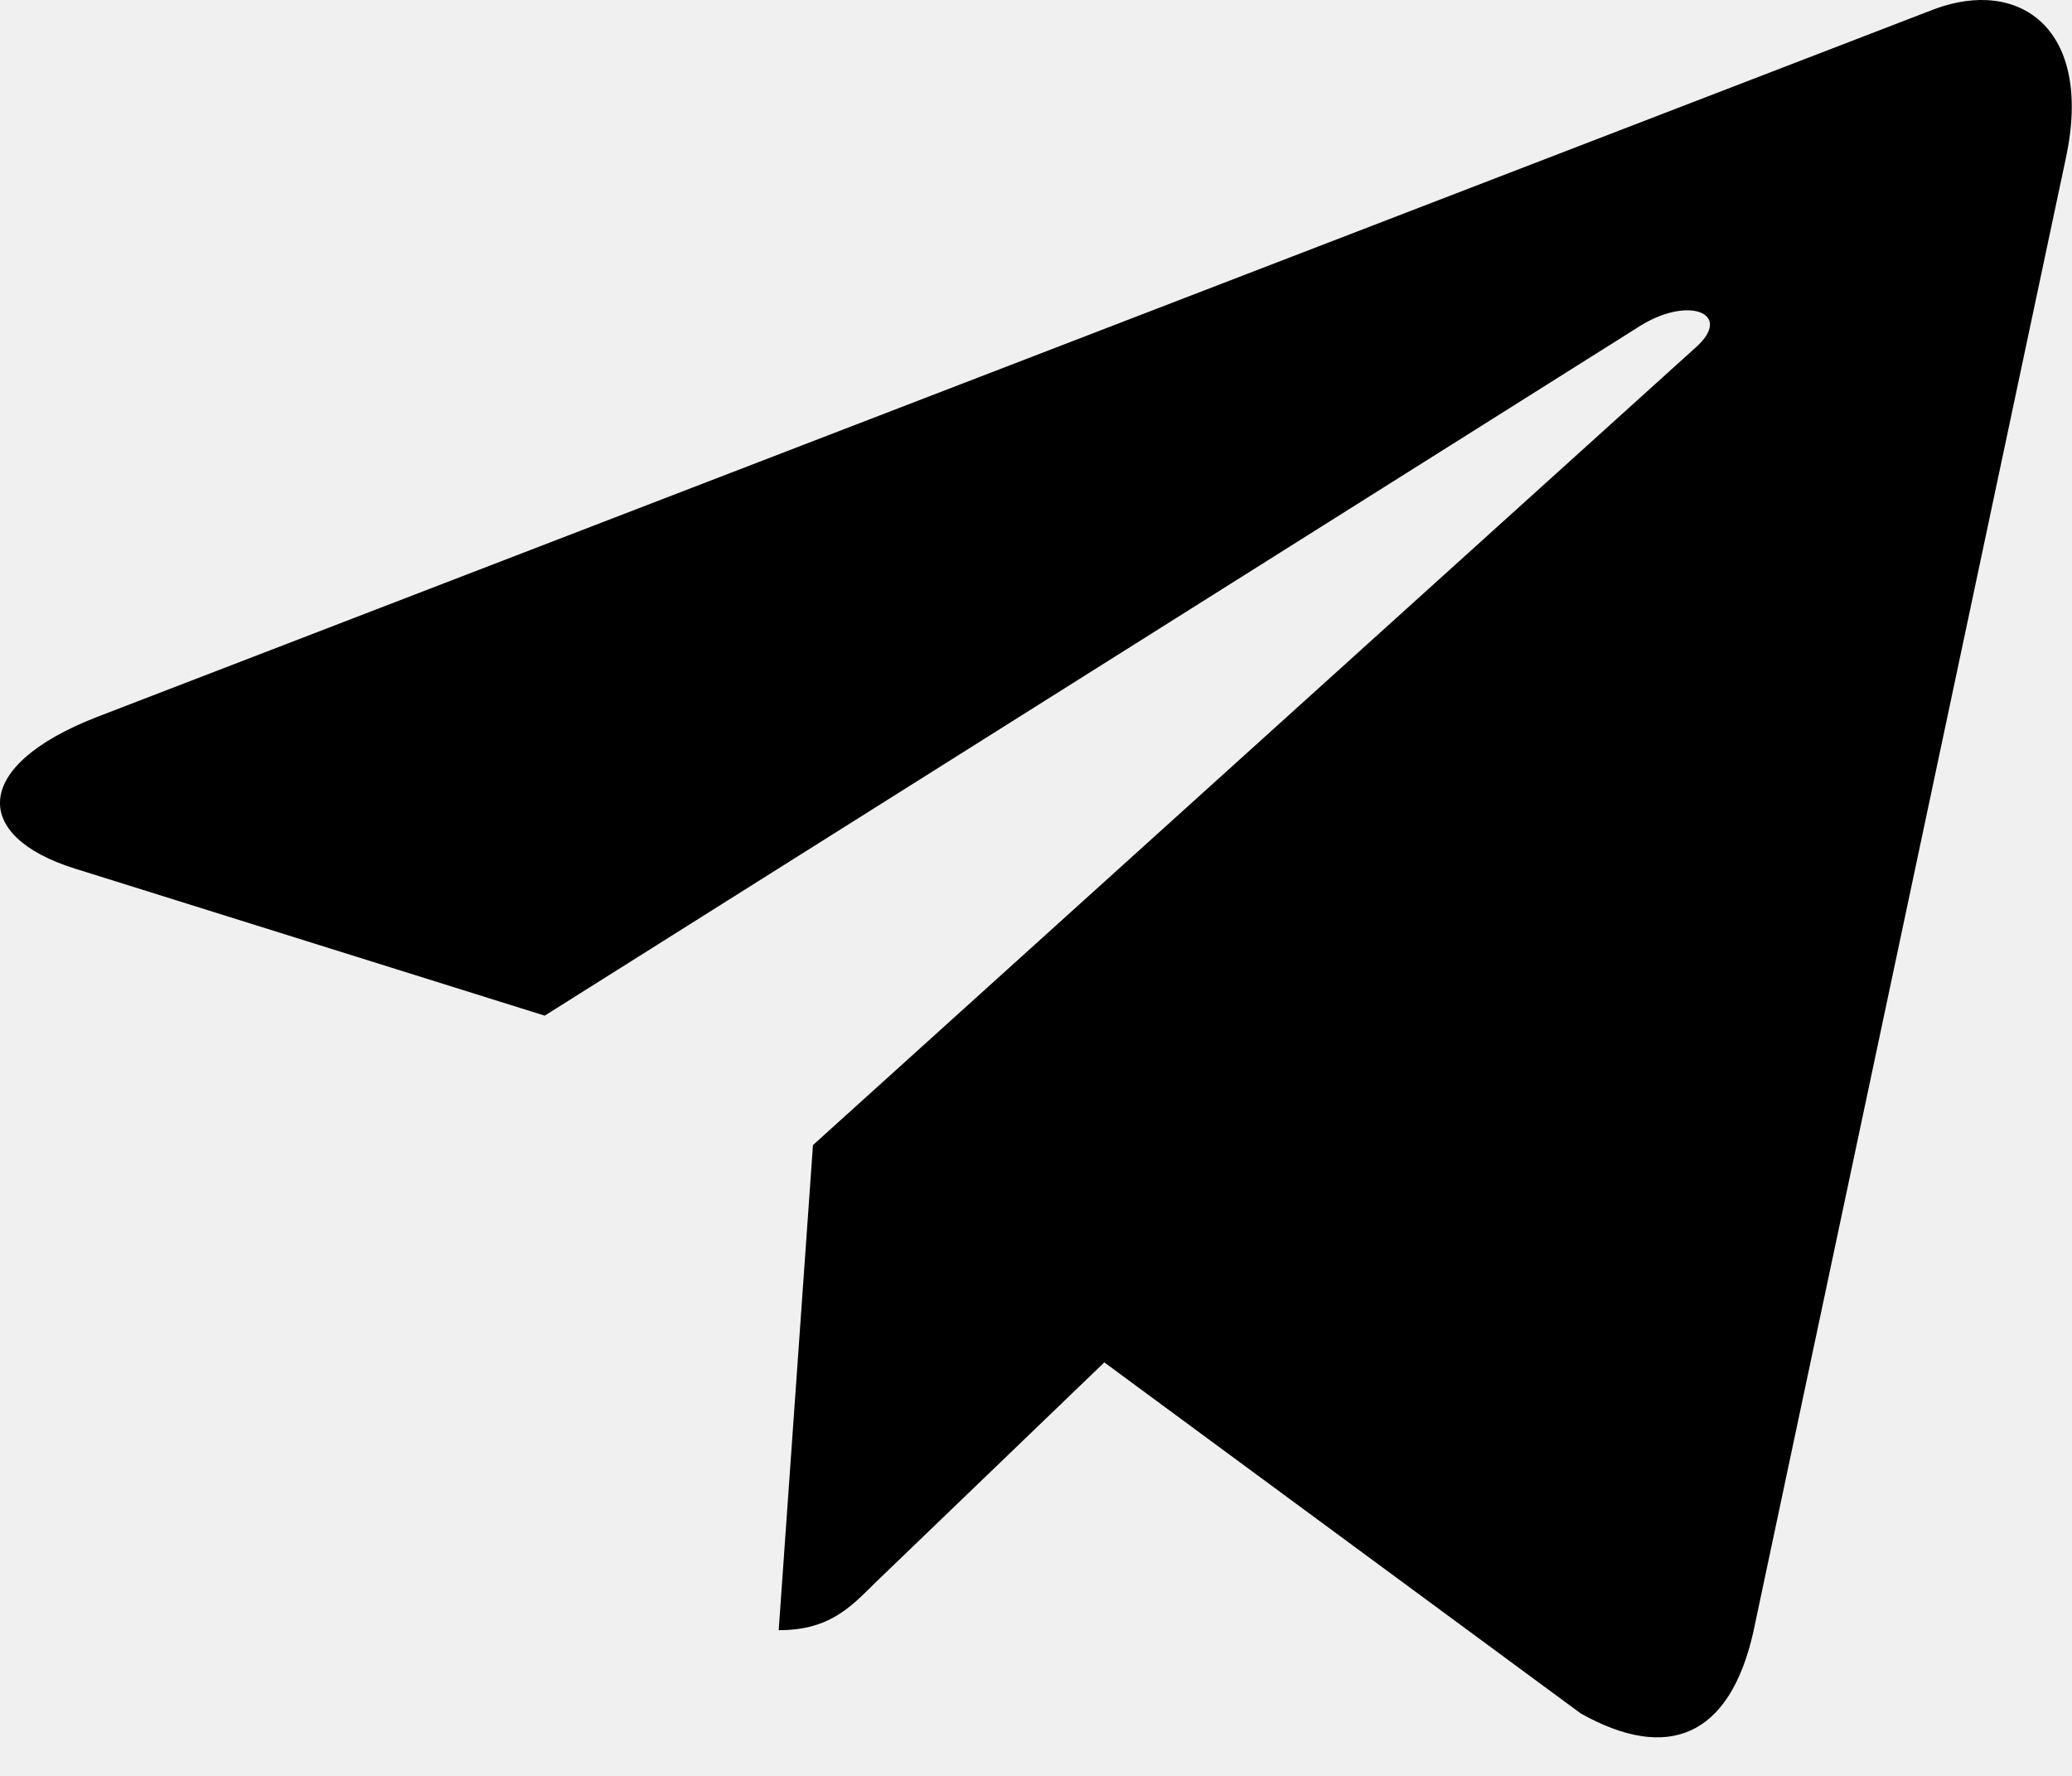
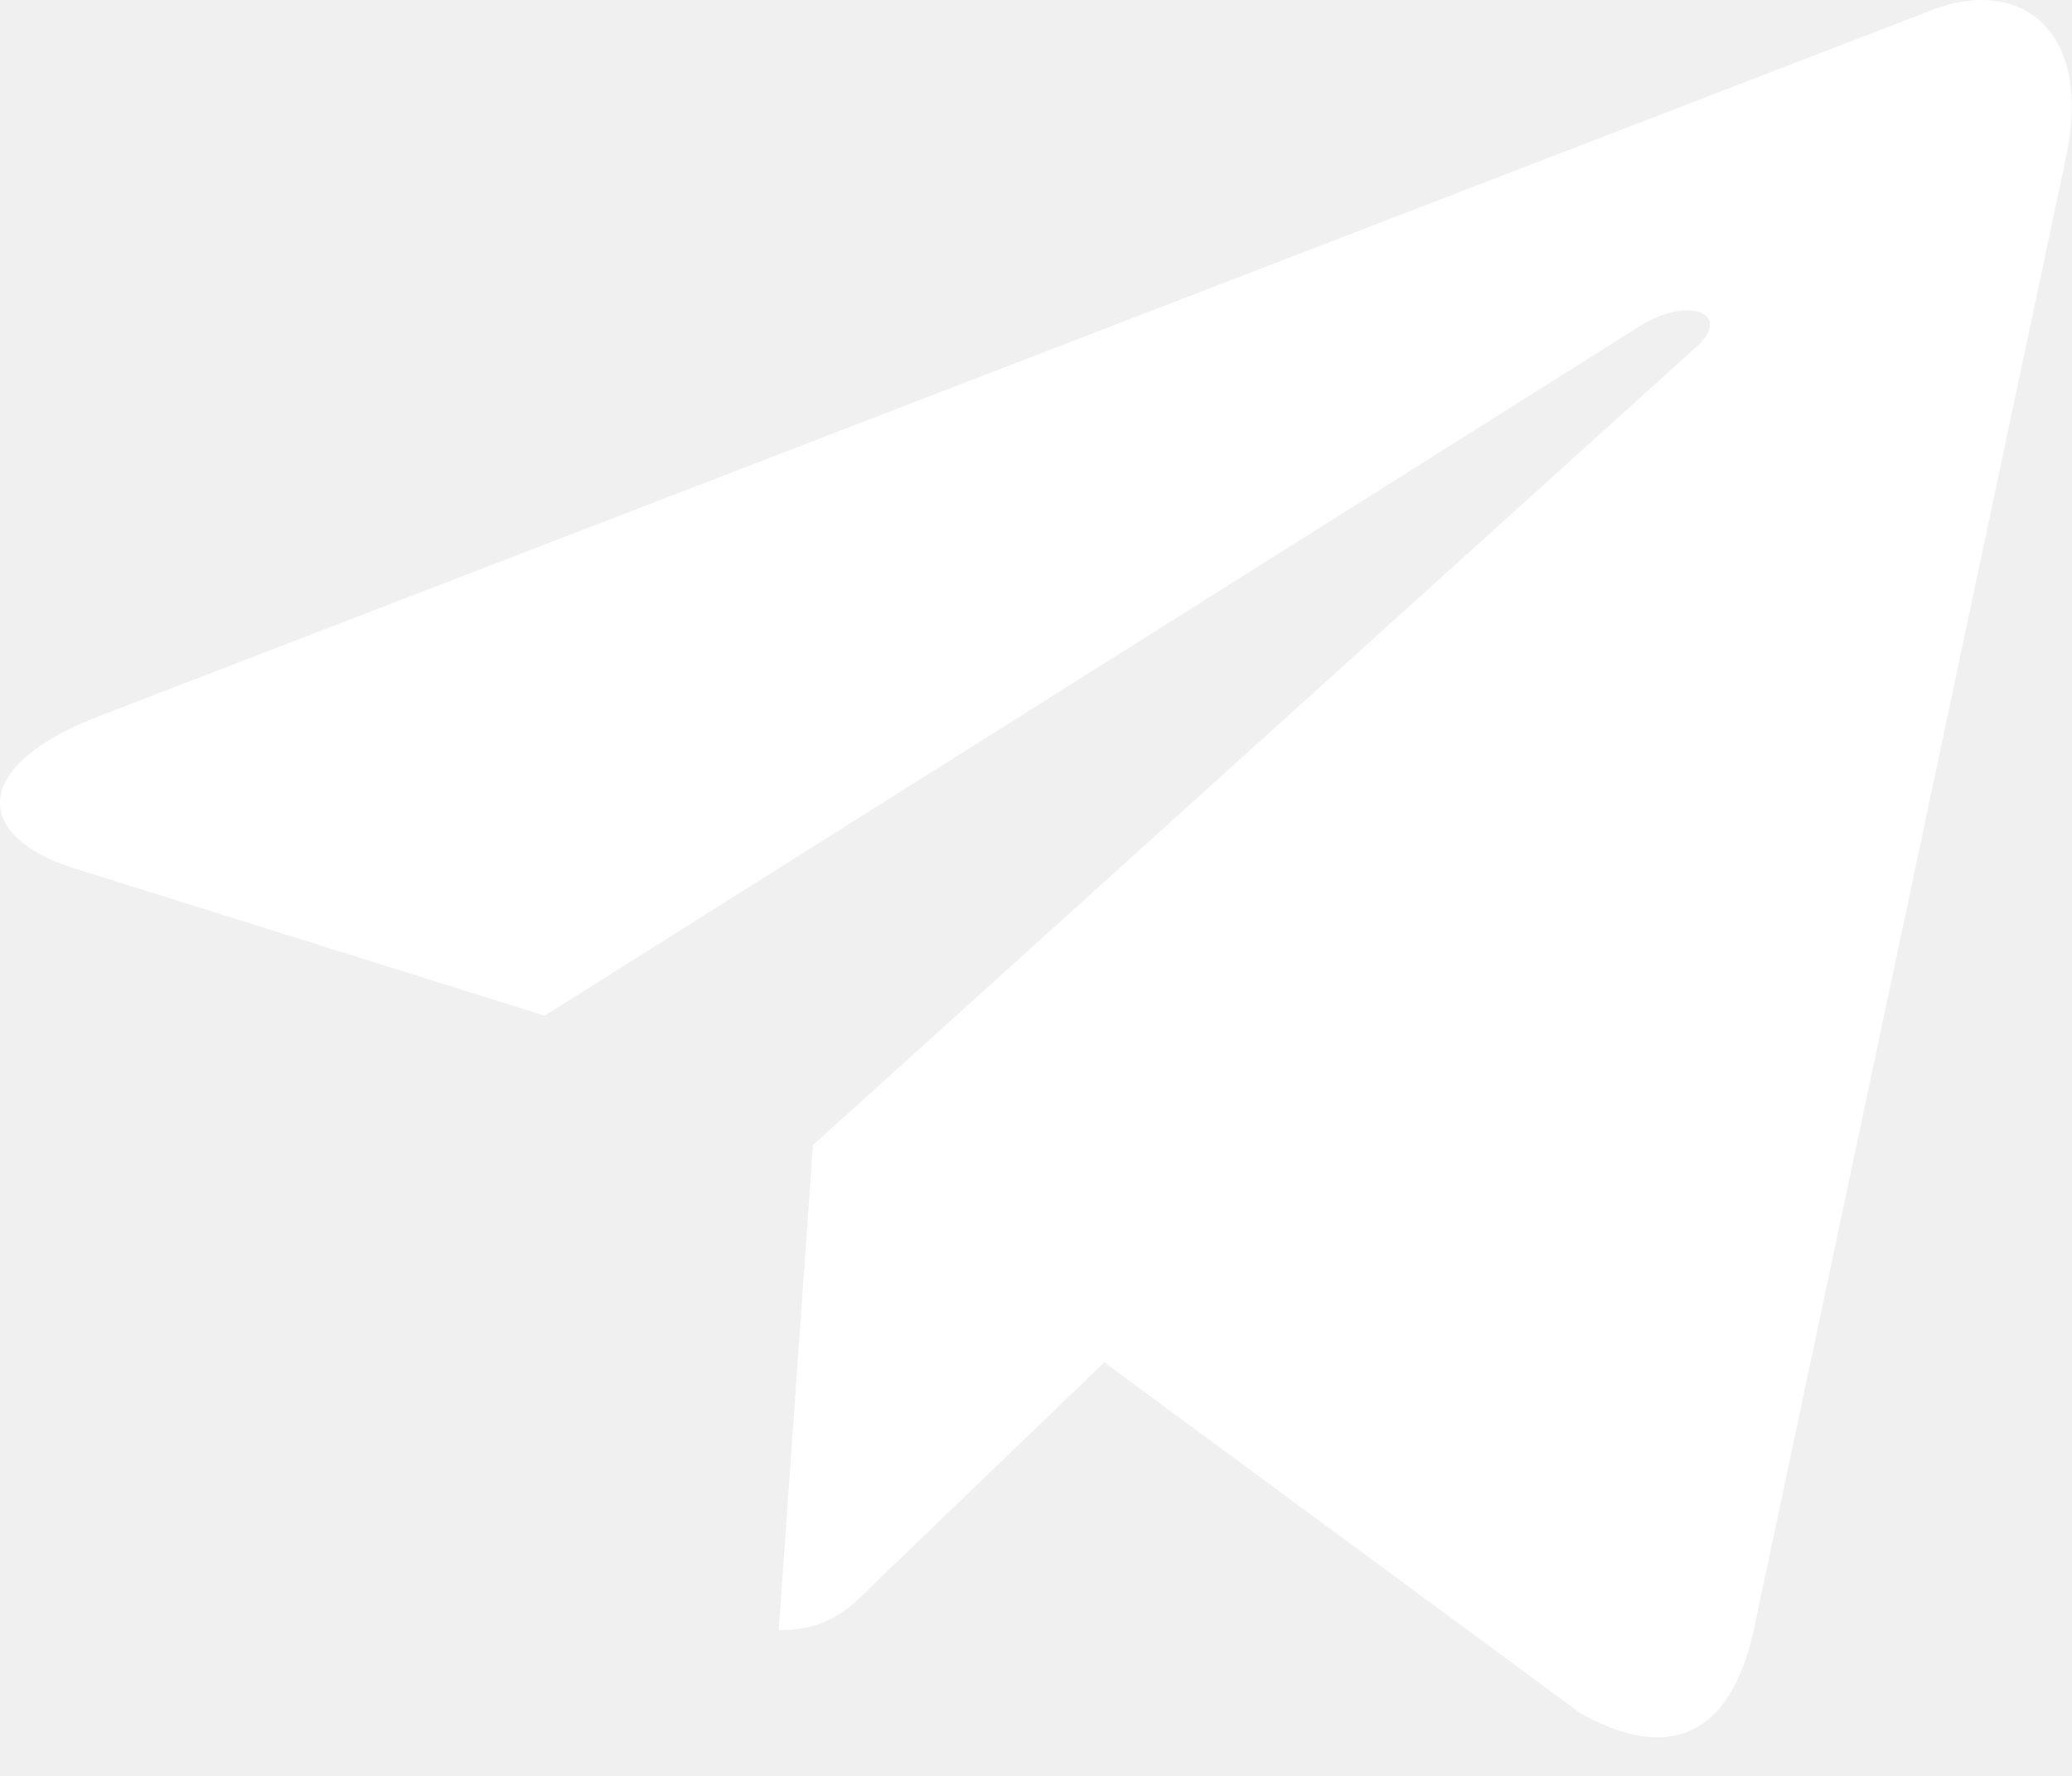
<svg xmlns="http://www.w3.org/2000/svg" width="28" height="24" viewBox="0 0 28 24" fill="none">
-   <path d="M27.917 2.137L23.692 22.062C23.373 23.468 22.542 23.818 21.361 23.156L14.923 18.412L11.817 21.4C11.473 21.744 11.186 22.031 10.523 22.031L10.986 15.475L22.917 4.694C23.436 4.232 22.804 3.975 22.111 4.438L7.361 13.726L1.011 11.738C-0.37 11.307 -0.395 10.357 1.299 9.694L26.136 0.125C27.286 -0.306 28.292 0.381 27.917 2.138V2.137Z" fill="black" />
+   <path d="M27.917 2.137L23.692 22.062C23.373 23.468 22.542 23.818 21.361 23.156L14.923 18.412L11.817 21.4C11.473 21.744 11.186 22.031 10.523 22.031L10.986 15.475L22.917 4.694C23.436 4.232 22.804 3.975 22.111 4.438L7.361 13.726L1.011 11.738C-0.37 11.307 -0.395 10.357 1.299 9.694L26.136 0.125C27.286 -0.306 28.292 0.381 27.917 2.138V2.137Z" fill="white" />
</svg>
